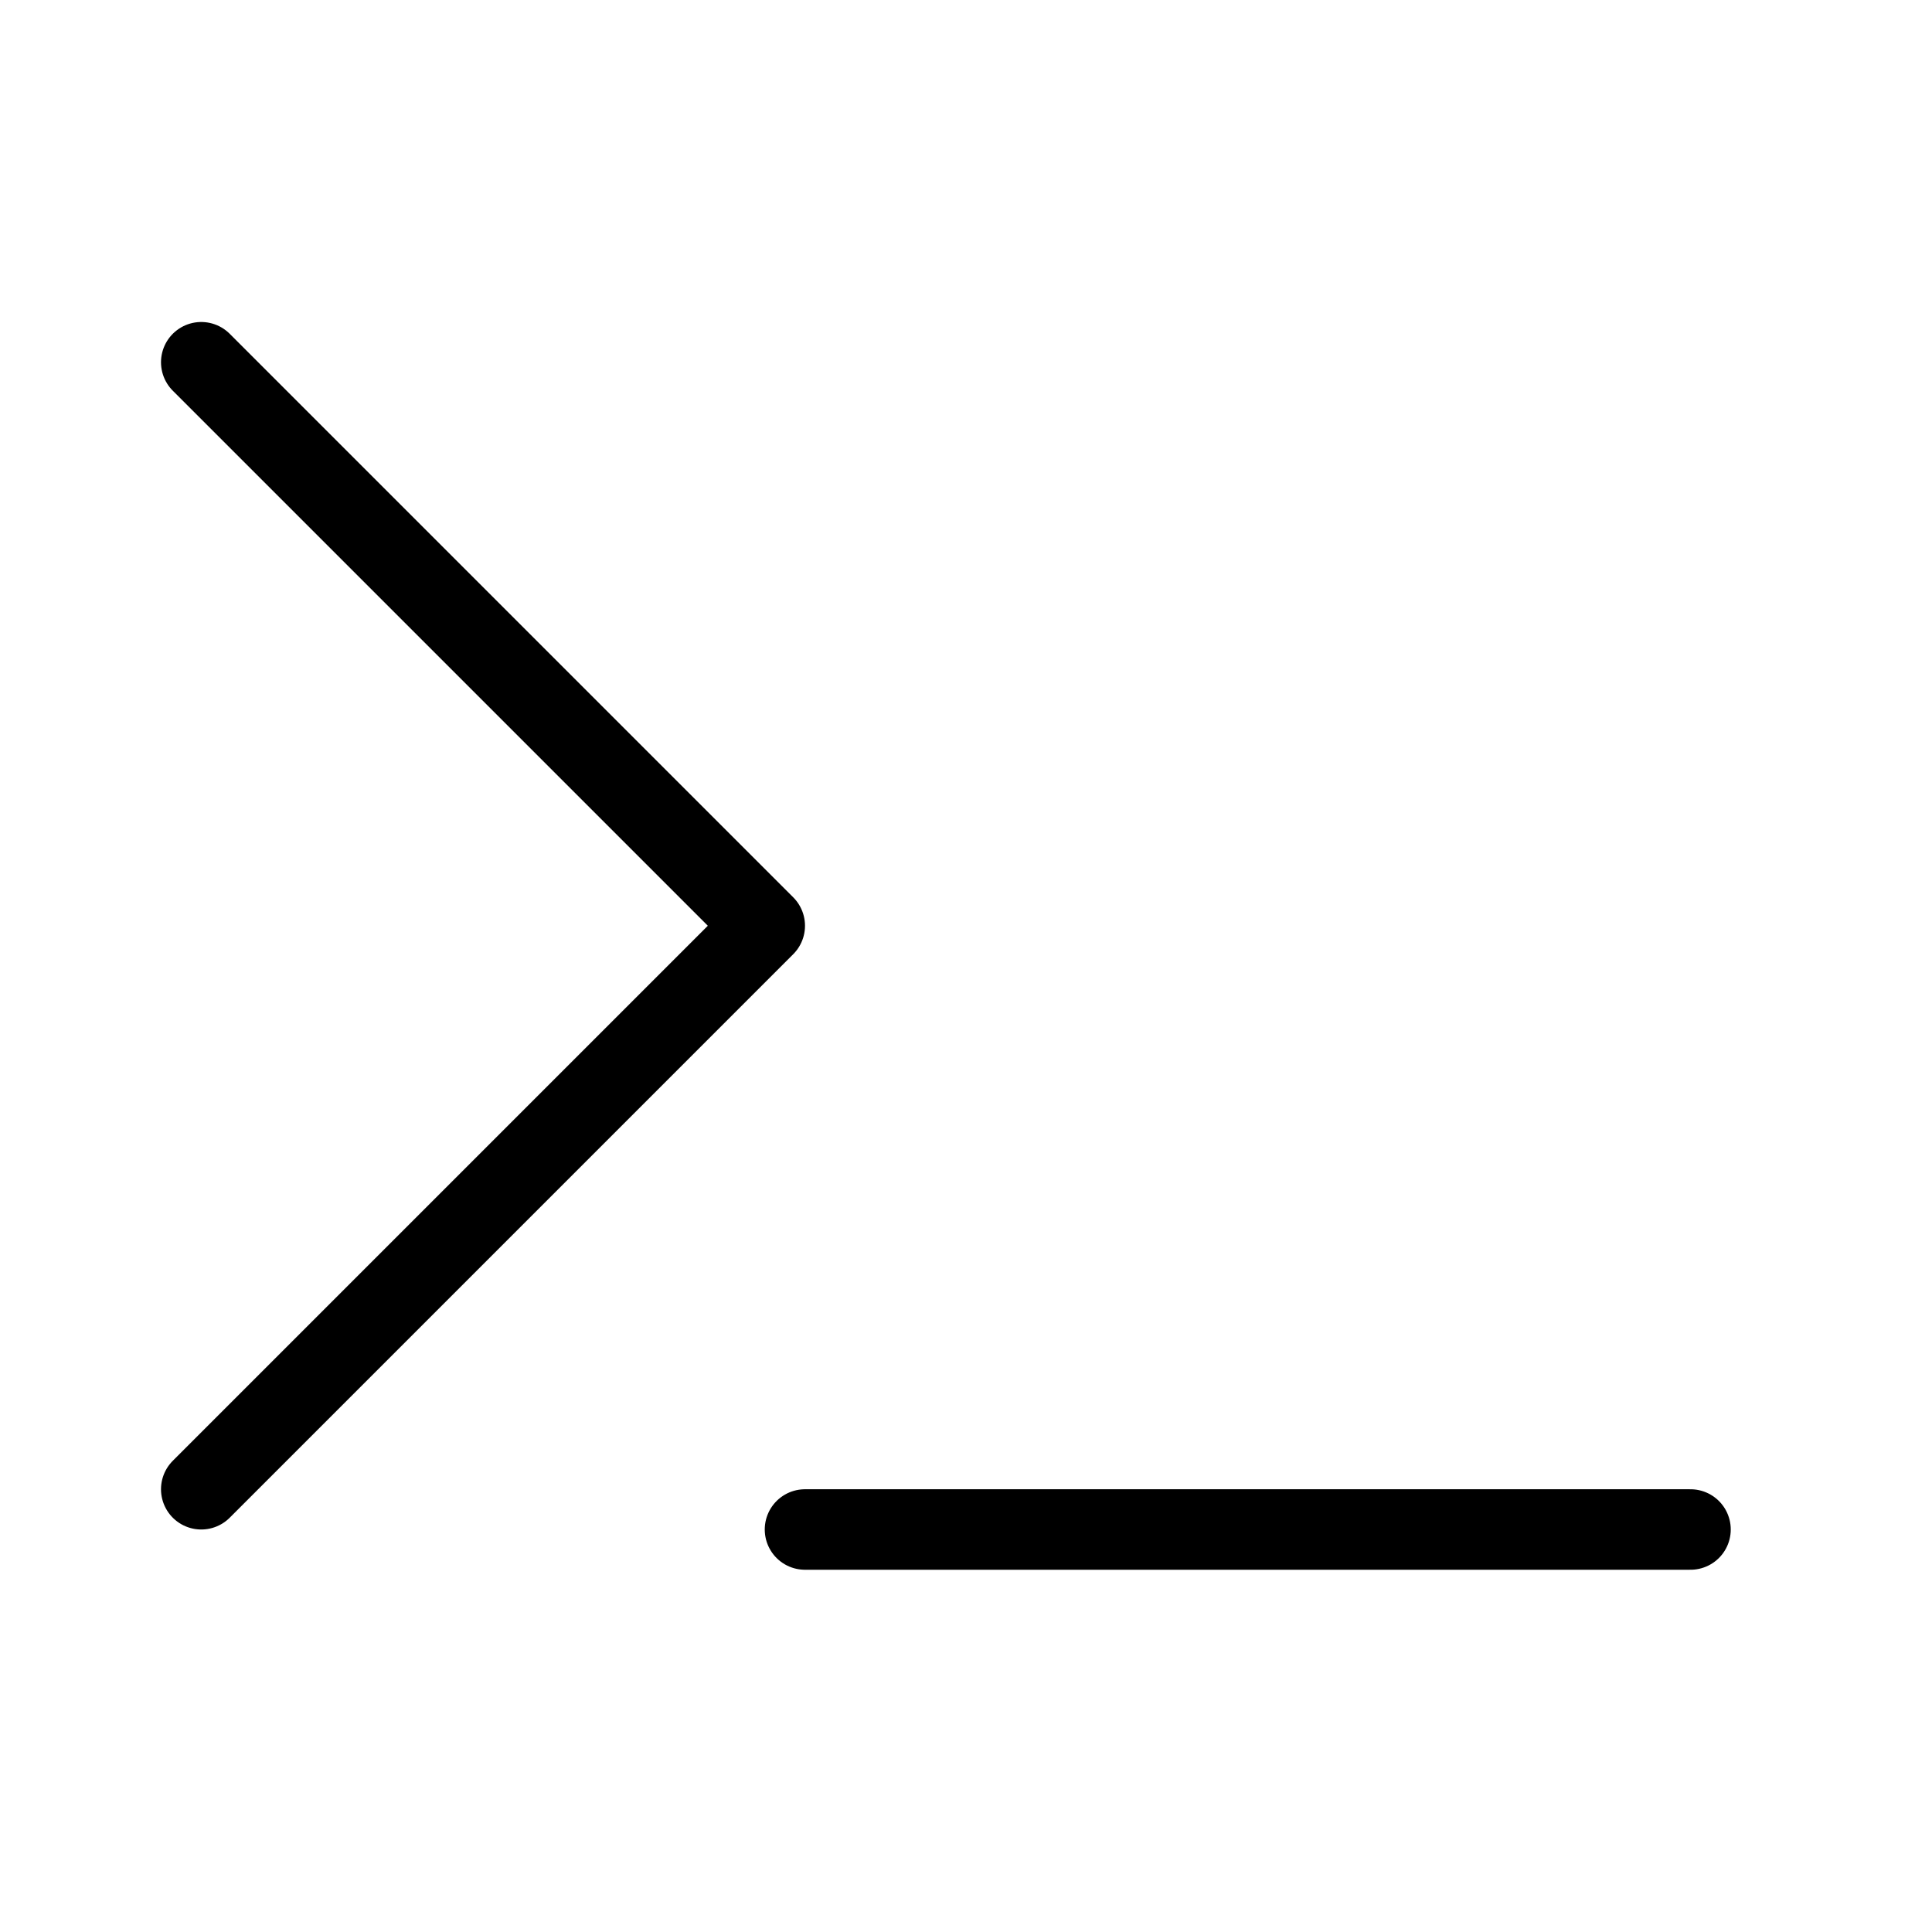
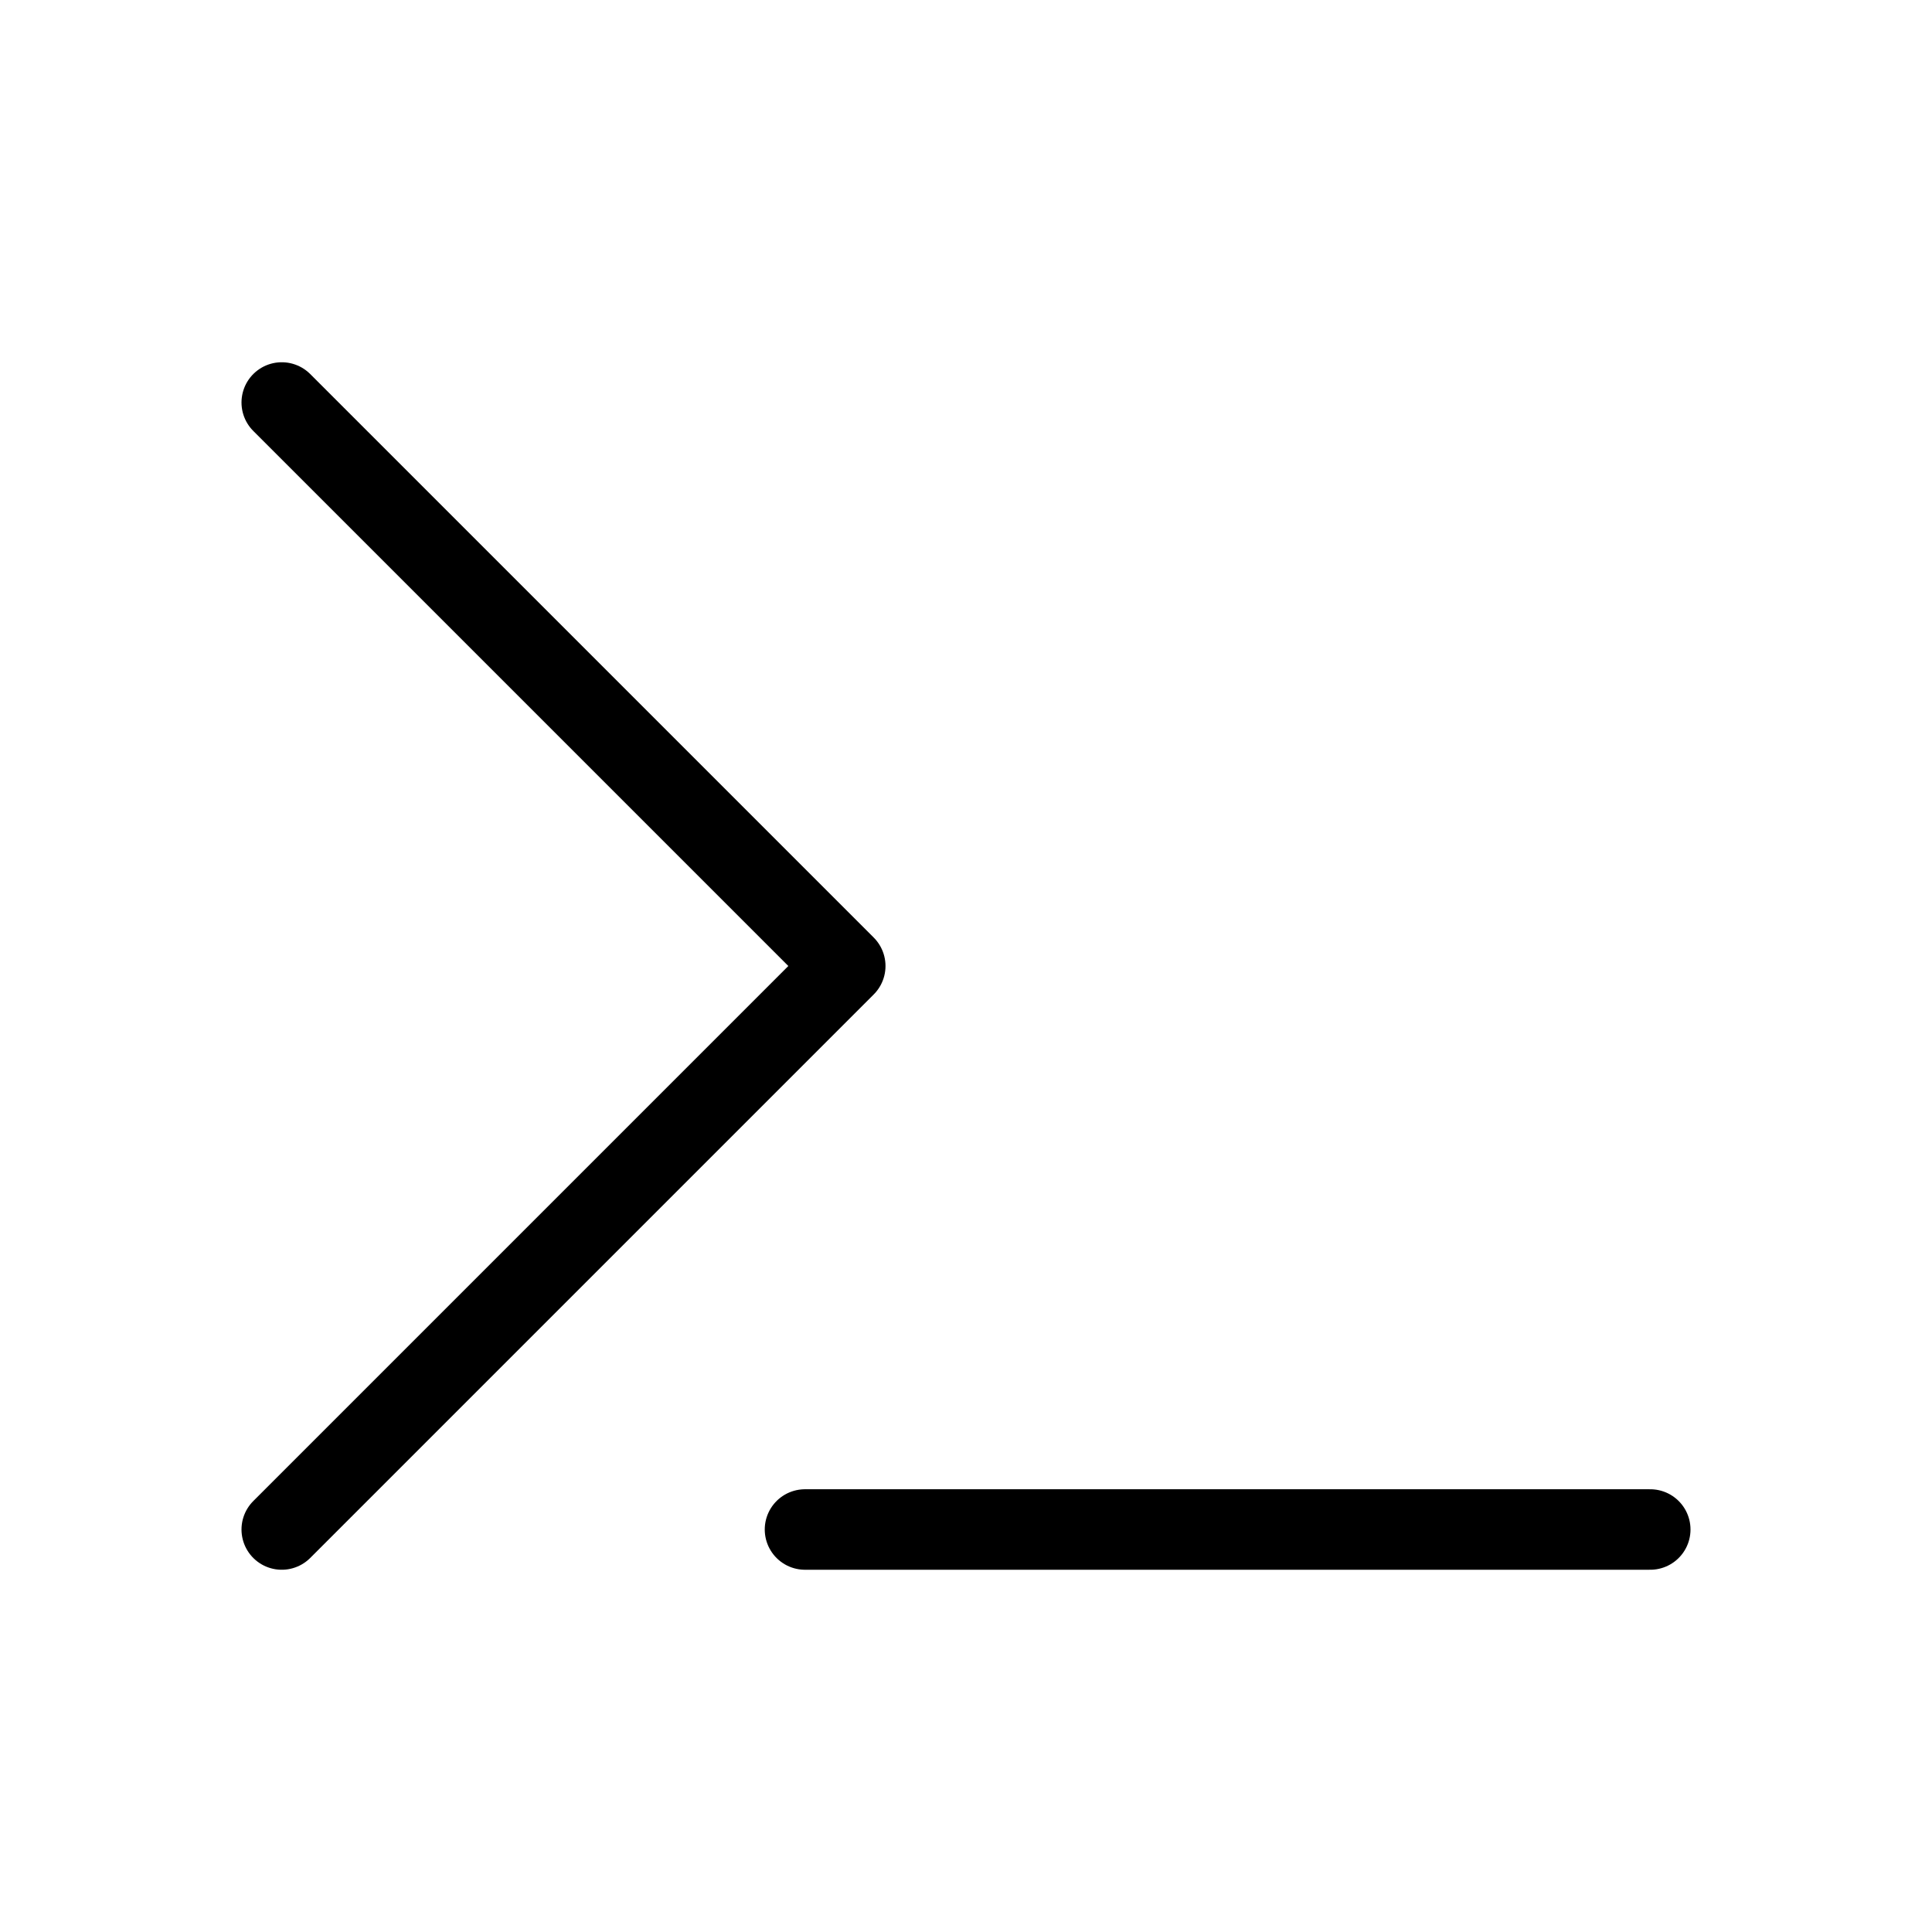
<svg xmlns="http://www.w3.org/2000/svg" width="24" height="24" viewBox="0 0 24 24" fill="none">
-   <line x1="10" y1="19" x2="21" y2="19" stroke="black" stroke-linecap="round" stroke-linejoin="round" />
-   <path d="M2.5 4.5L9.5 11.5L2.5 18.5" stroke="black" stroke-linecap="round" stroke-linejoin="round" />
+   <line x1="10" y1="19" x2="20.5" y2="19" stroke="black" stroke-linecap="round" stroke-linejoin="round" />
+   <path d="M3.5 5L10.5 12L3.5 19" stroke="black" stroke-linecap="round" stroke-linejoin="round" />
</svg>
